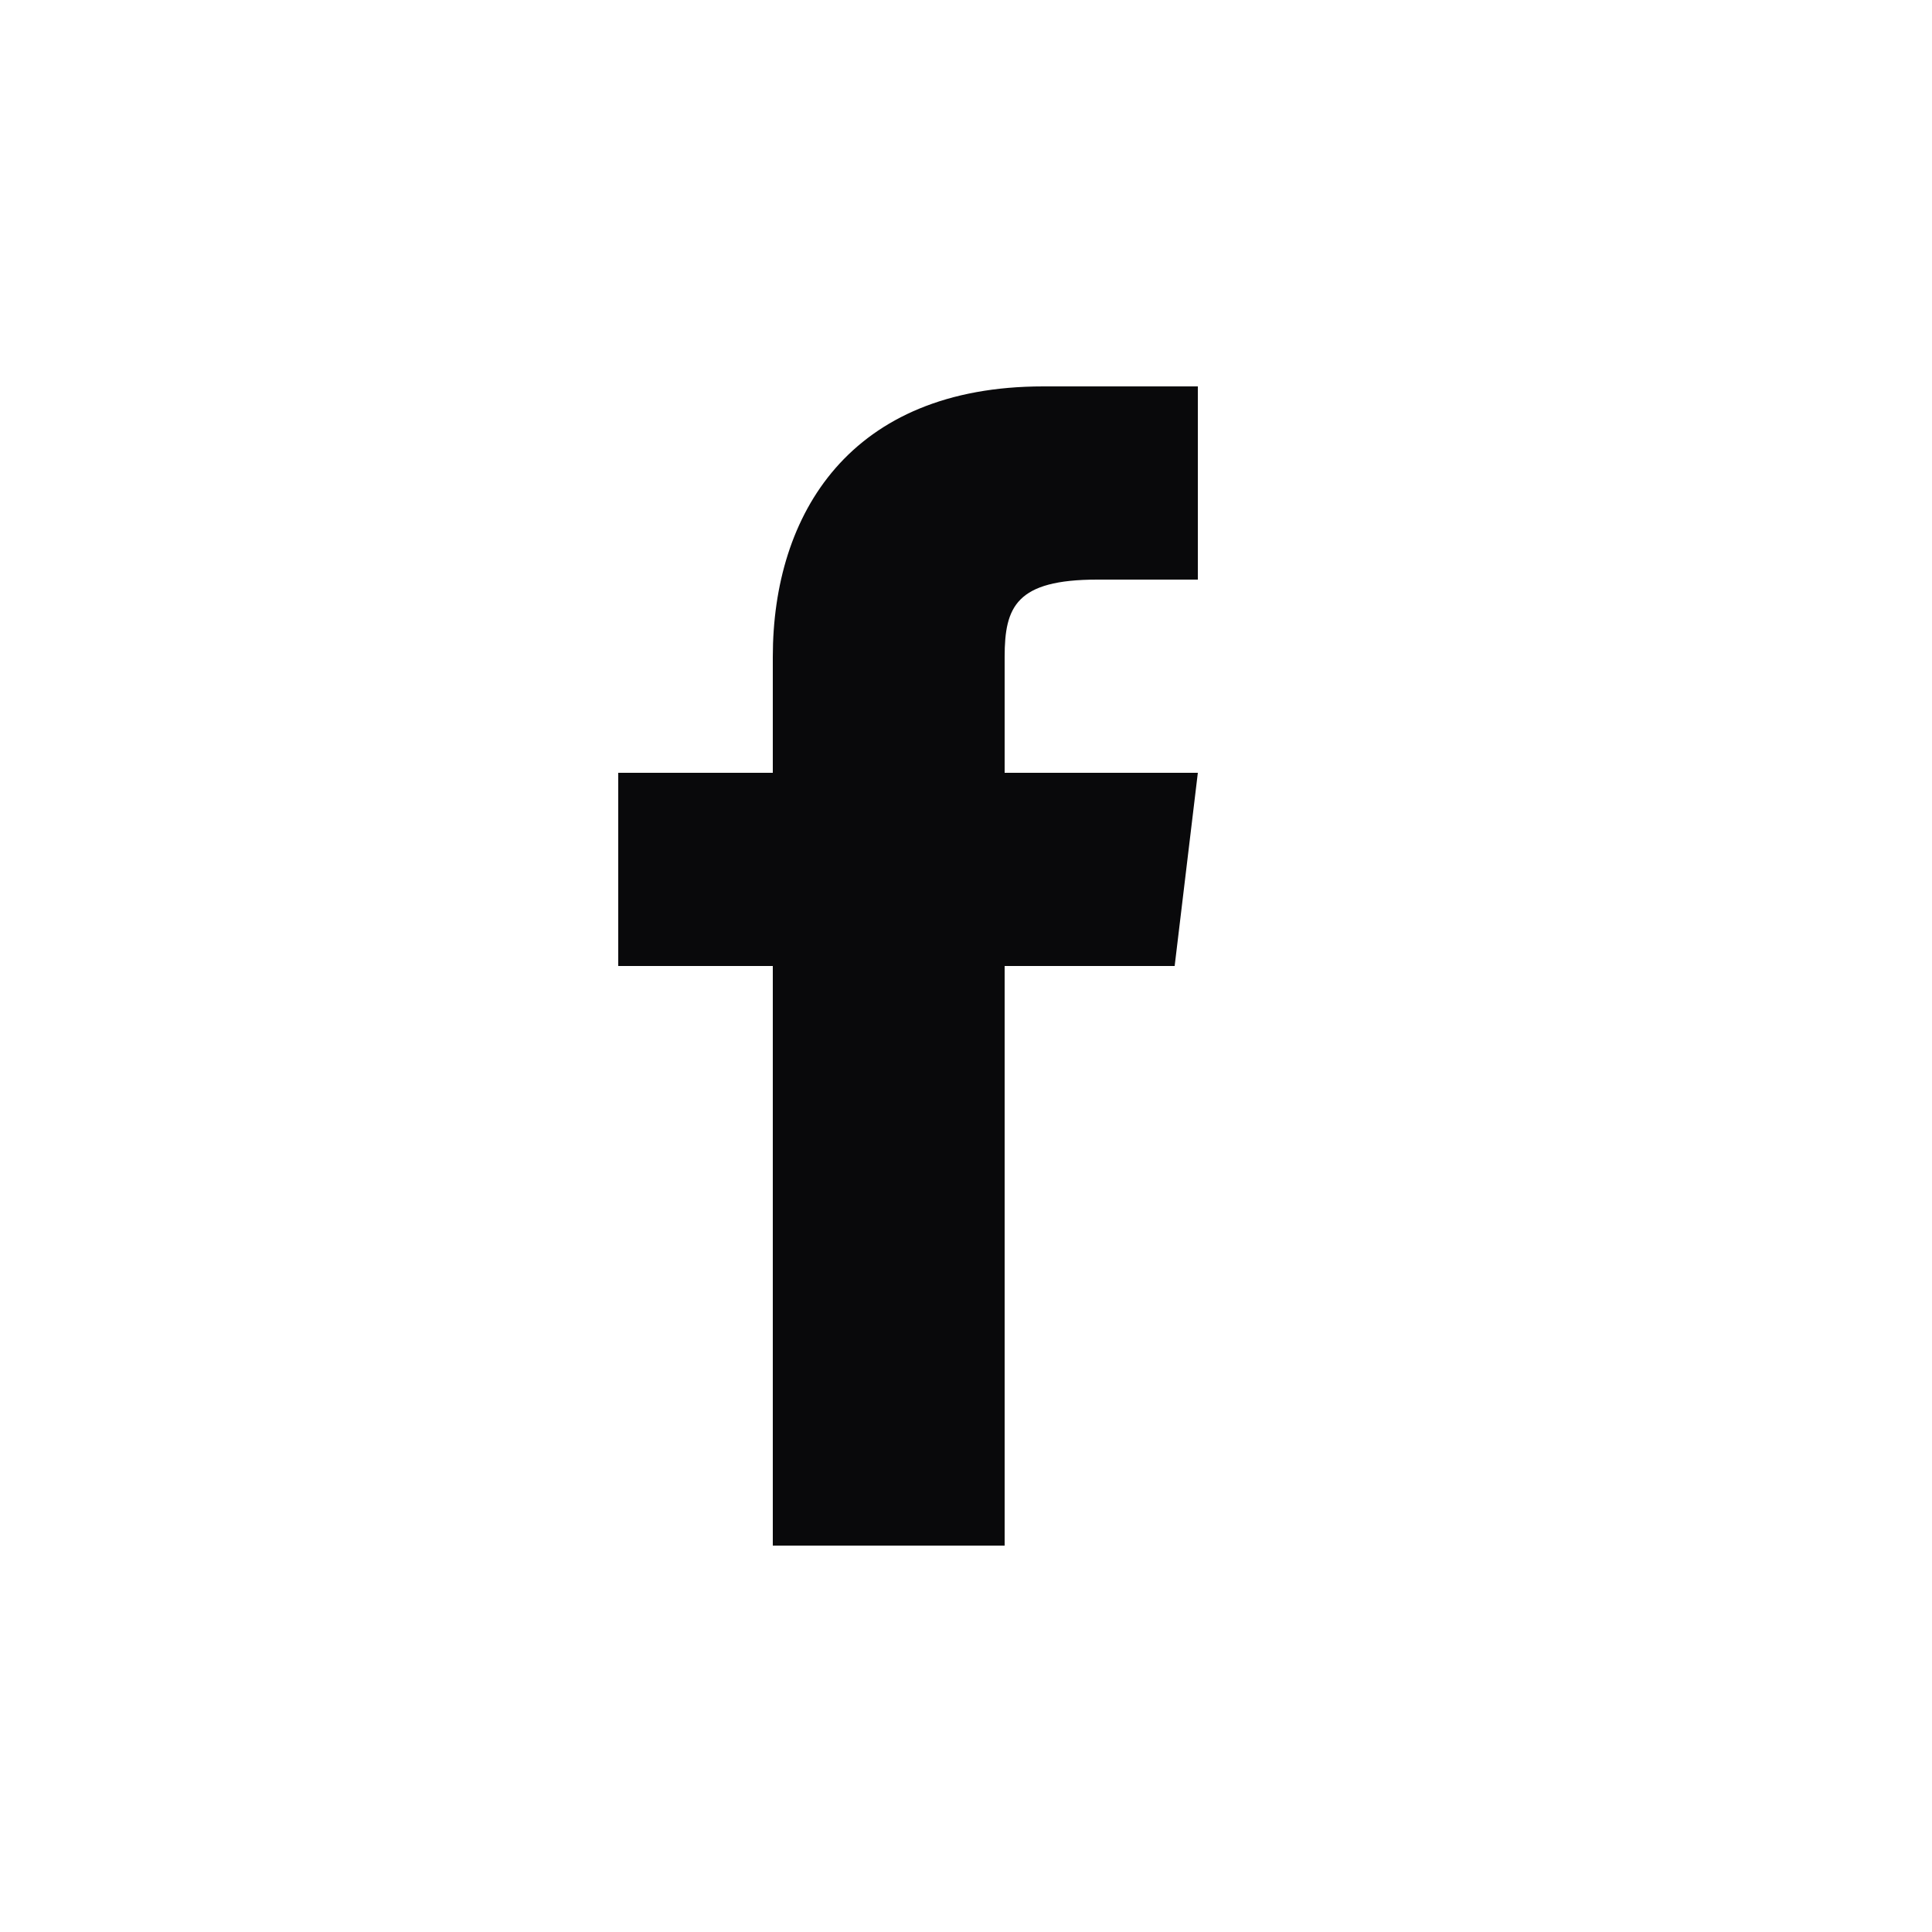
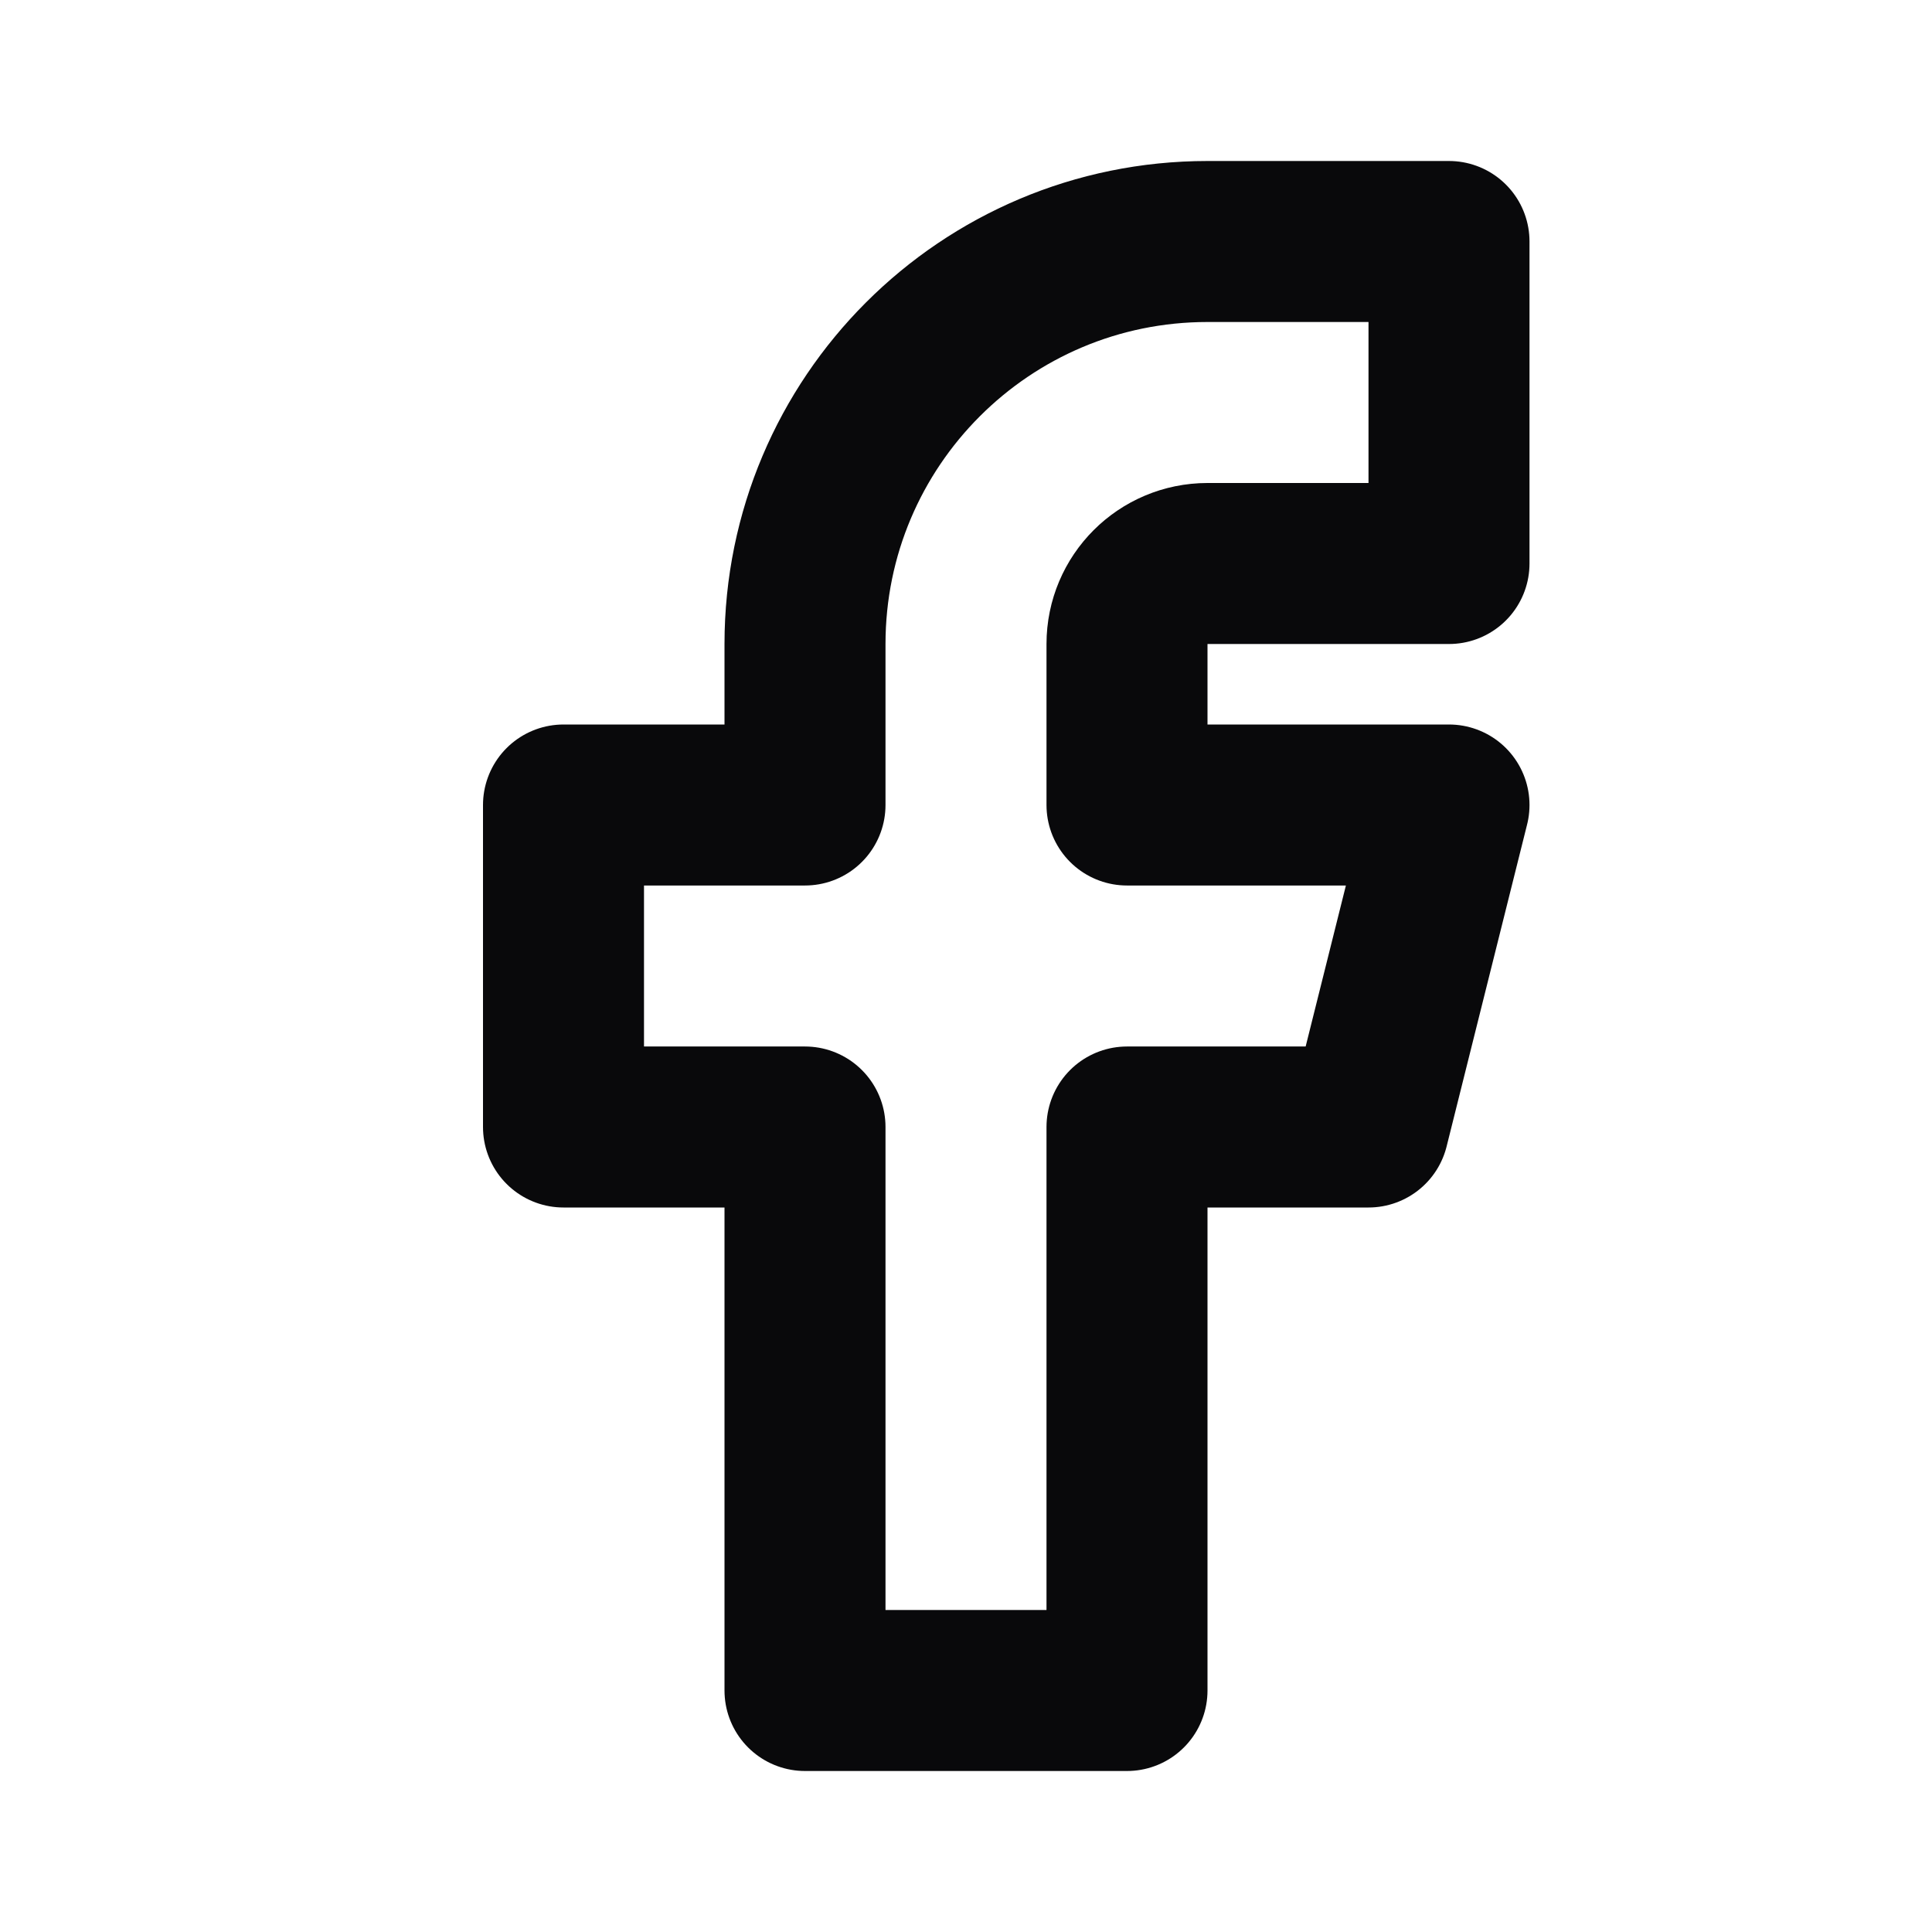
- <svg xmlns="http://www.w3.org/2000/svg" width="24" height="24" viewBox="0 0 24 24" fill="none">
-   <path d="M12.48 9.6V8.16C12.48 7.536 12.624 7.2 13.632 7.2H14.88V4.8H12.96C10.56 4.8 9.6 6.384 9.6 8.16V9.6H7.68V12H9.6V19.2H12.48V12H14.592L14.88 9.6H12.48Z" fill="#09090B" />
+ <svg xmlns="http://www.w3.org/2000/svg" width="24" height="24" viewBox="0 0 24 24" fill="none" stroke="#09090B" stroke-width="2" stroke-linecap="round" stroke-linejoin="round" class="icon icon-tabler icons-tabler-outline icon-tabler-brand-facebook">
+   <path stroke="none" d="M0 0h24v24H0z" fill="none" />
+   <path d="M7 10v4h3v7h4v-7h3l1 -4h-4v-2a1 1 0 0 1 1 -1h3v-4h-3a5 5 0 0 0 -5 5v2h-3" />
</svg>
